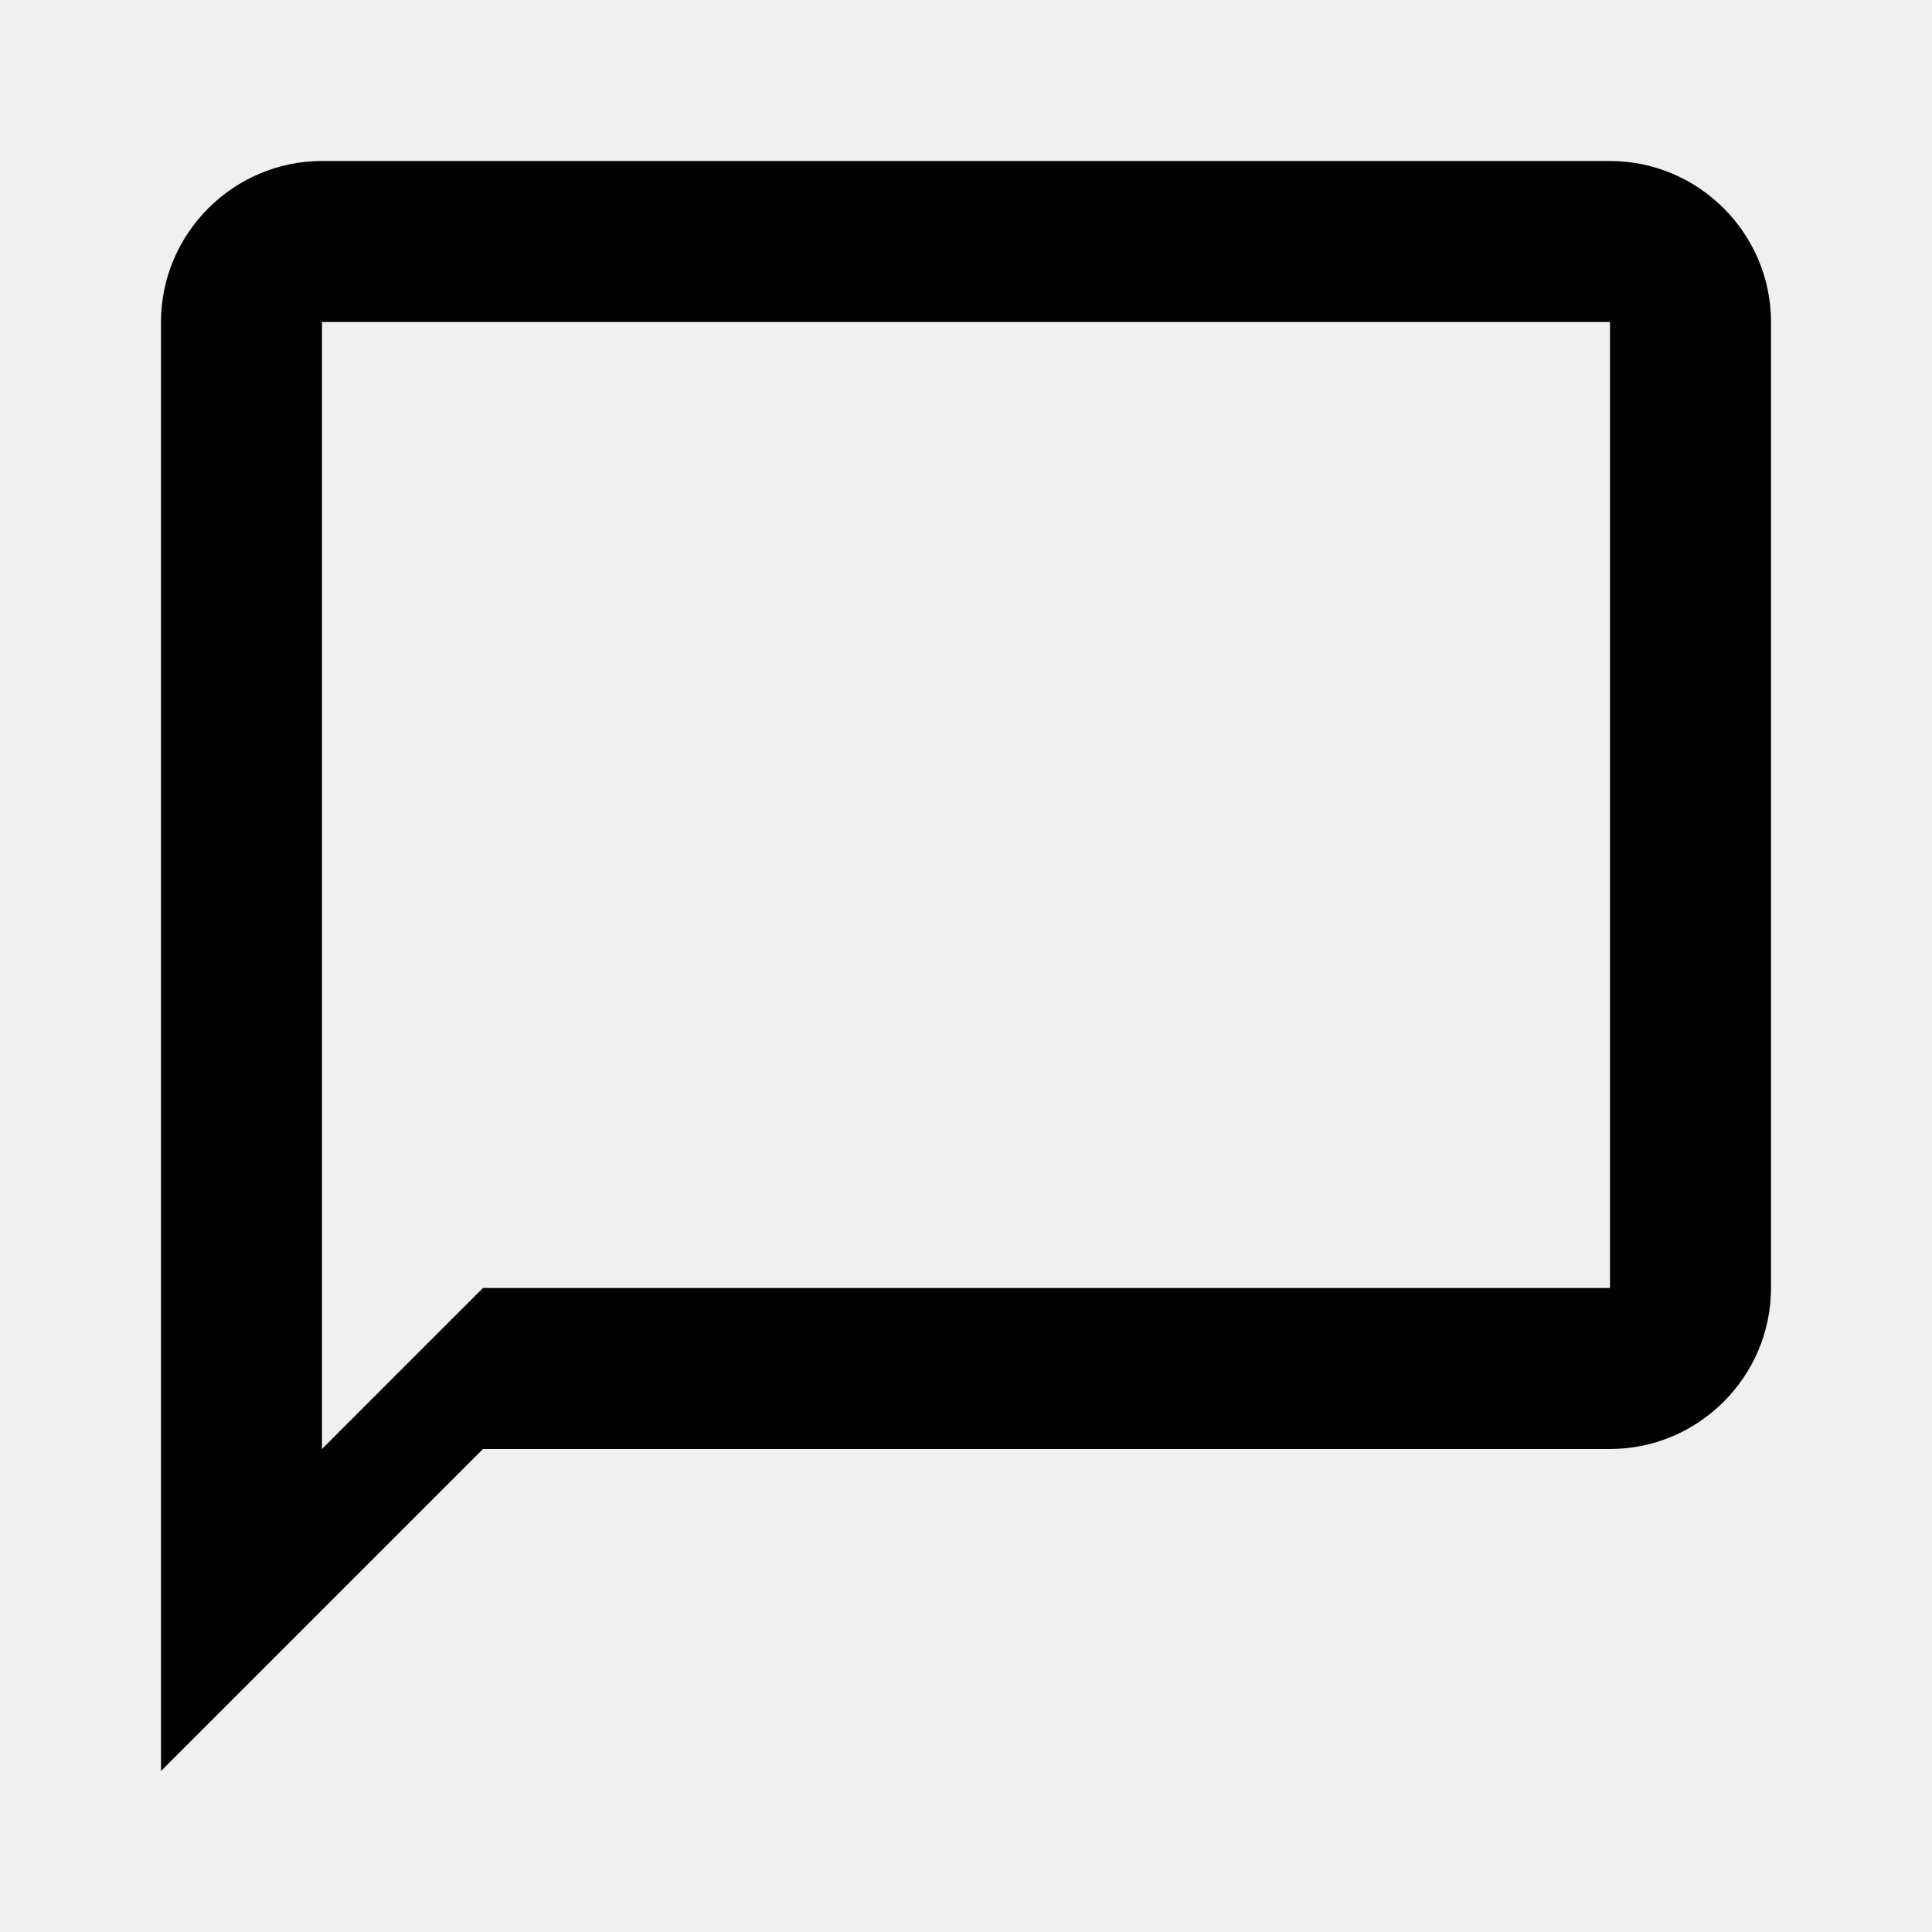
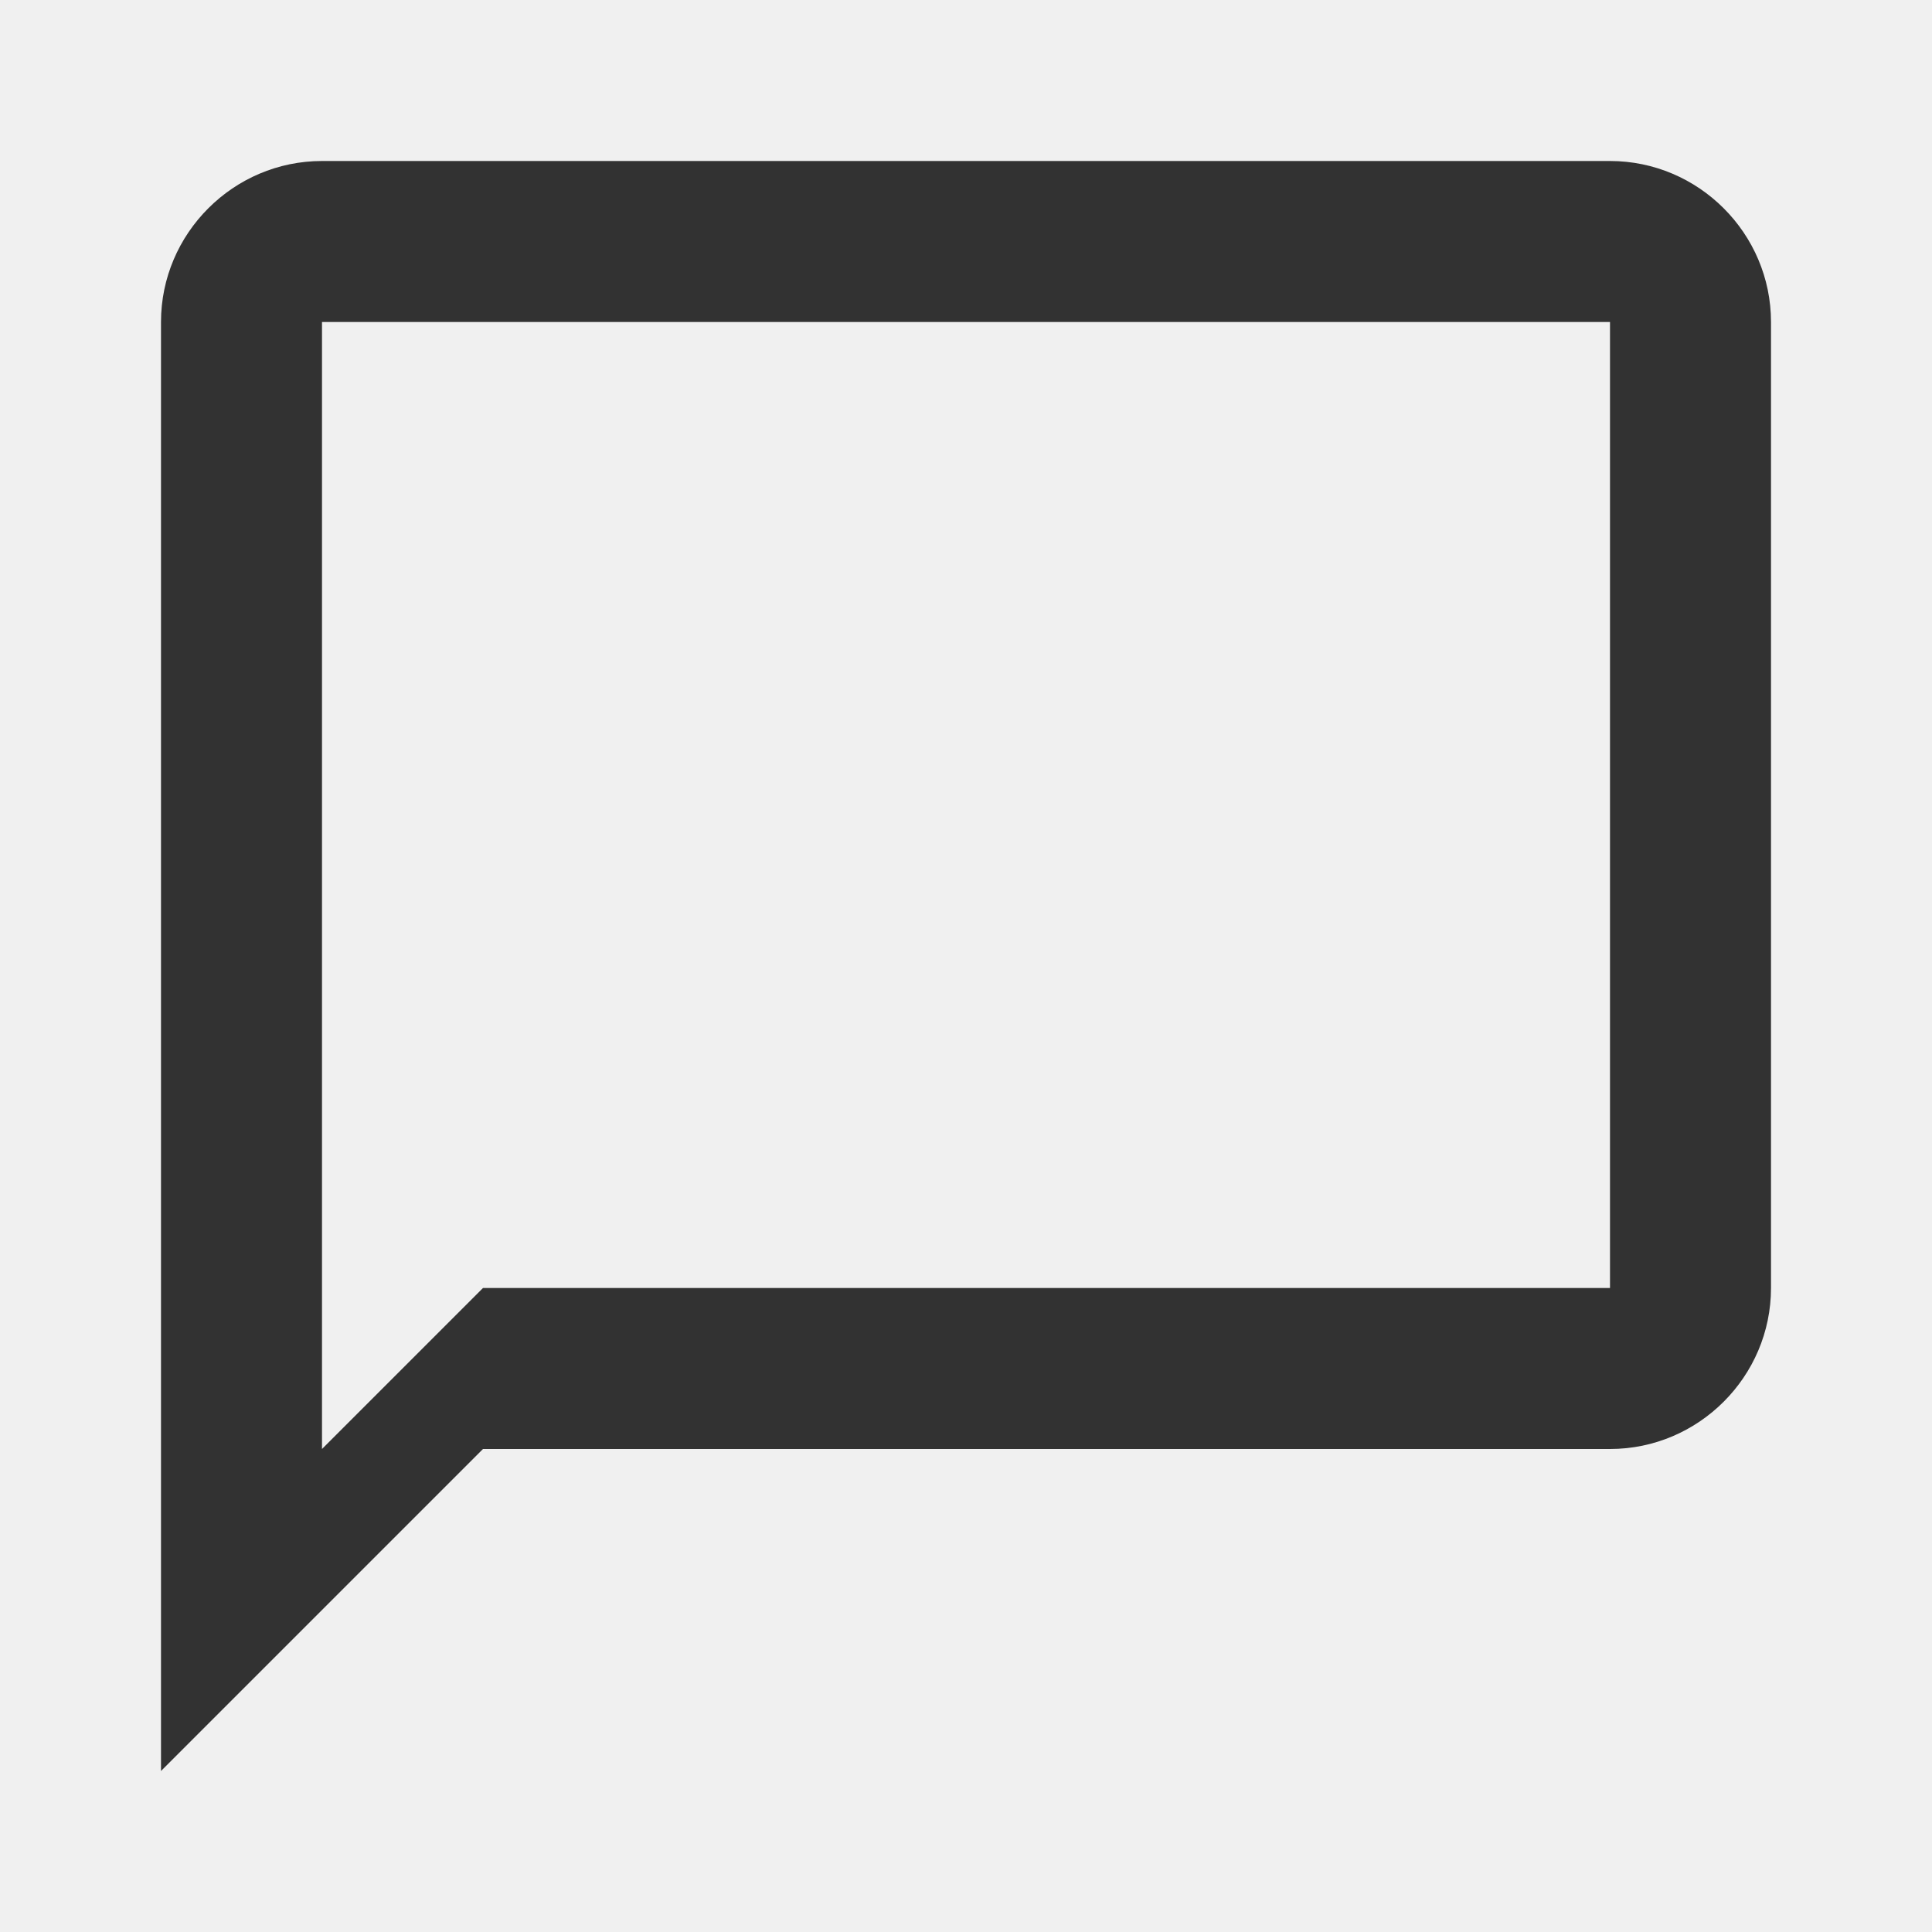
- <svg xmlns="http://www.w3.org/2000/svg" width="18" height="18" viewBox="0 0 18 18" fill="none">
-   <style>
-     path {
-         fill: #000;
-     }
- 
-     @media (prefers-color-scheme: dark) {
-         path {
-             fill: #fff;
-         }
-     }
- </style>
-   <path d="M15 1.5H3C2.175 1.5 1.5 2.175 1.5 3V16.5L4.5 13.5H15C15.825 13.5 16.5 12.825 16.5 12V3C16.5 2.175 15.825 1.5 15 1.5ZM15 12H4.5L3 13.5V3H15V12Z" />
+ <svg xmlns="http://www.w3.org/2000/svg" width="24" height="24" viewBox="0 0 24 24" fill="none">
+   <path d="M20 2H4C2.9 2 2 2.9 2 4V22L6 18H20C21.1 18 22 17.1 22 16V4C22 2.9 21.1 2 20 2ZM20 16H6L4 18V4H20V16Z" fill="#323232" />
</svg>
